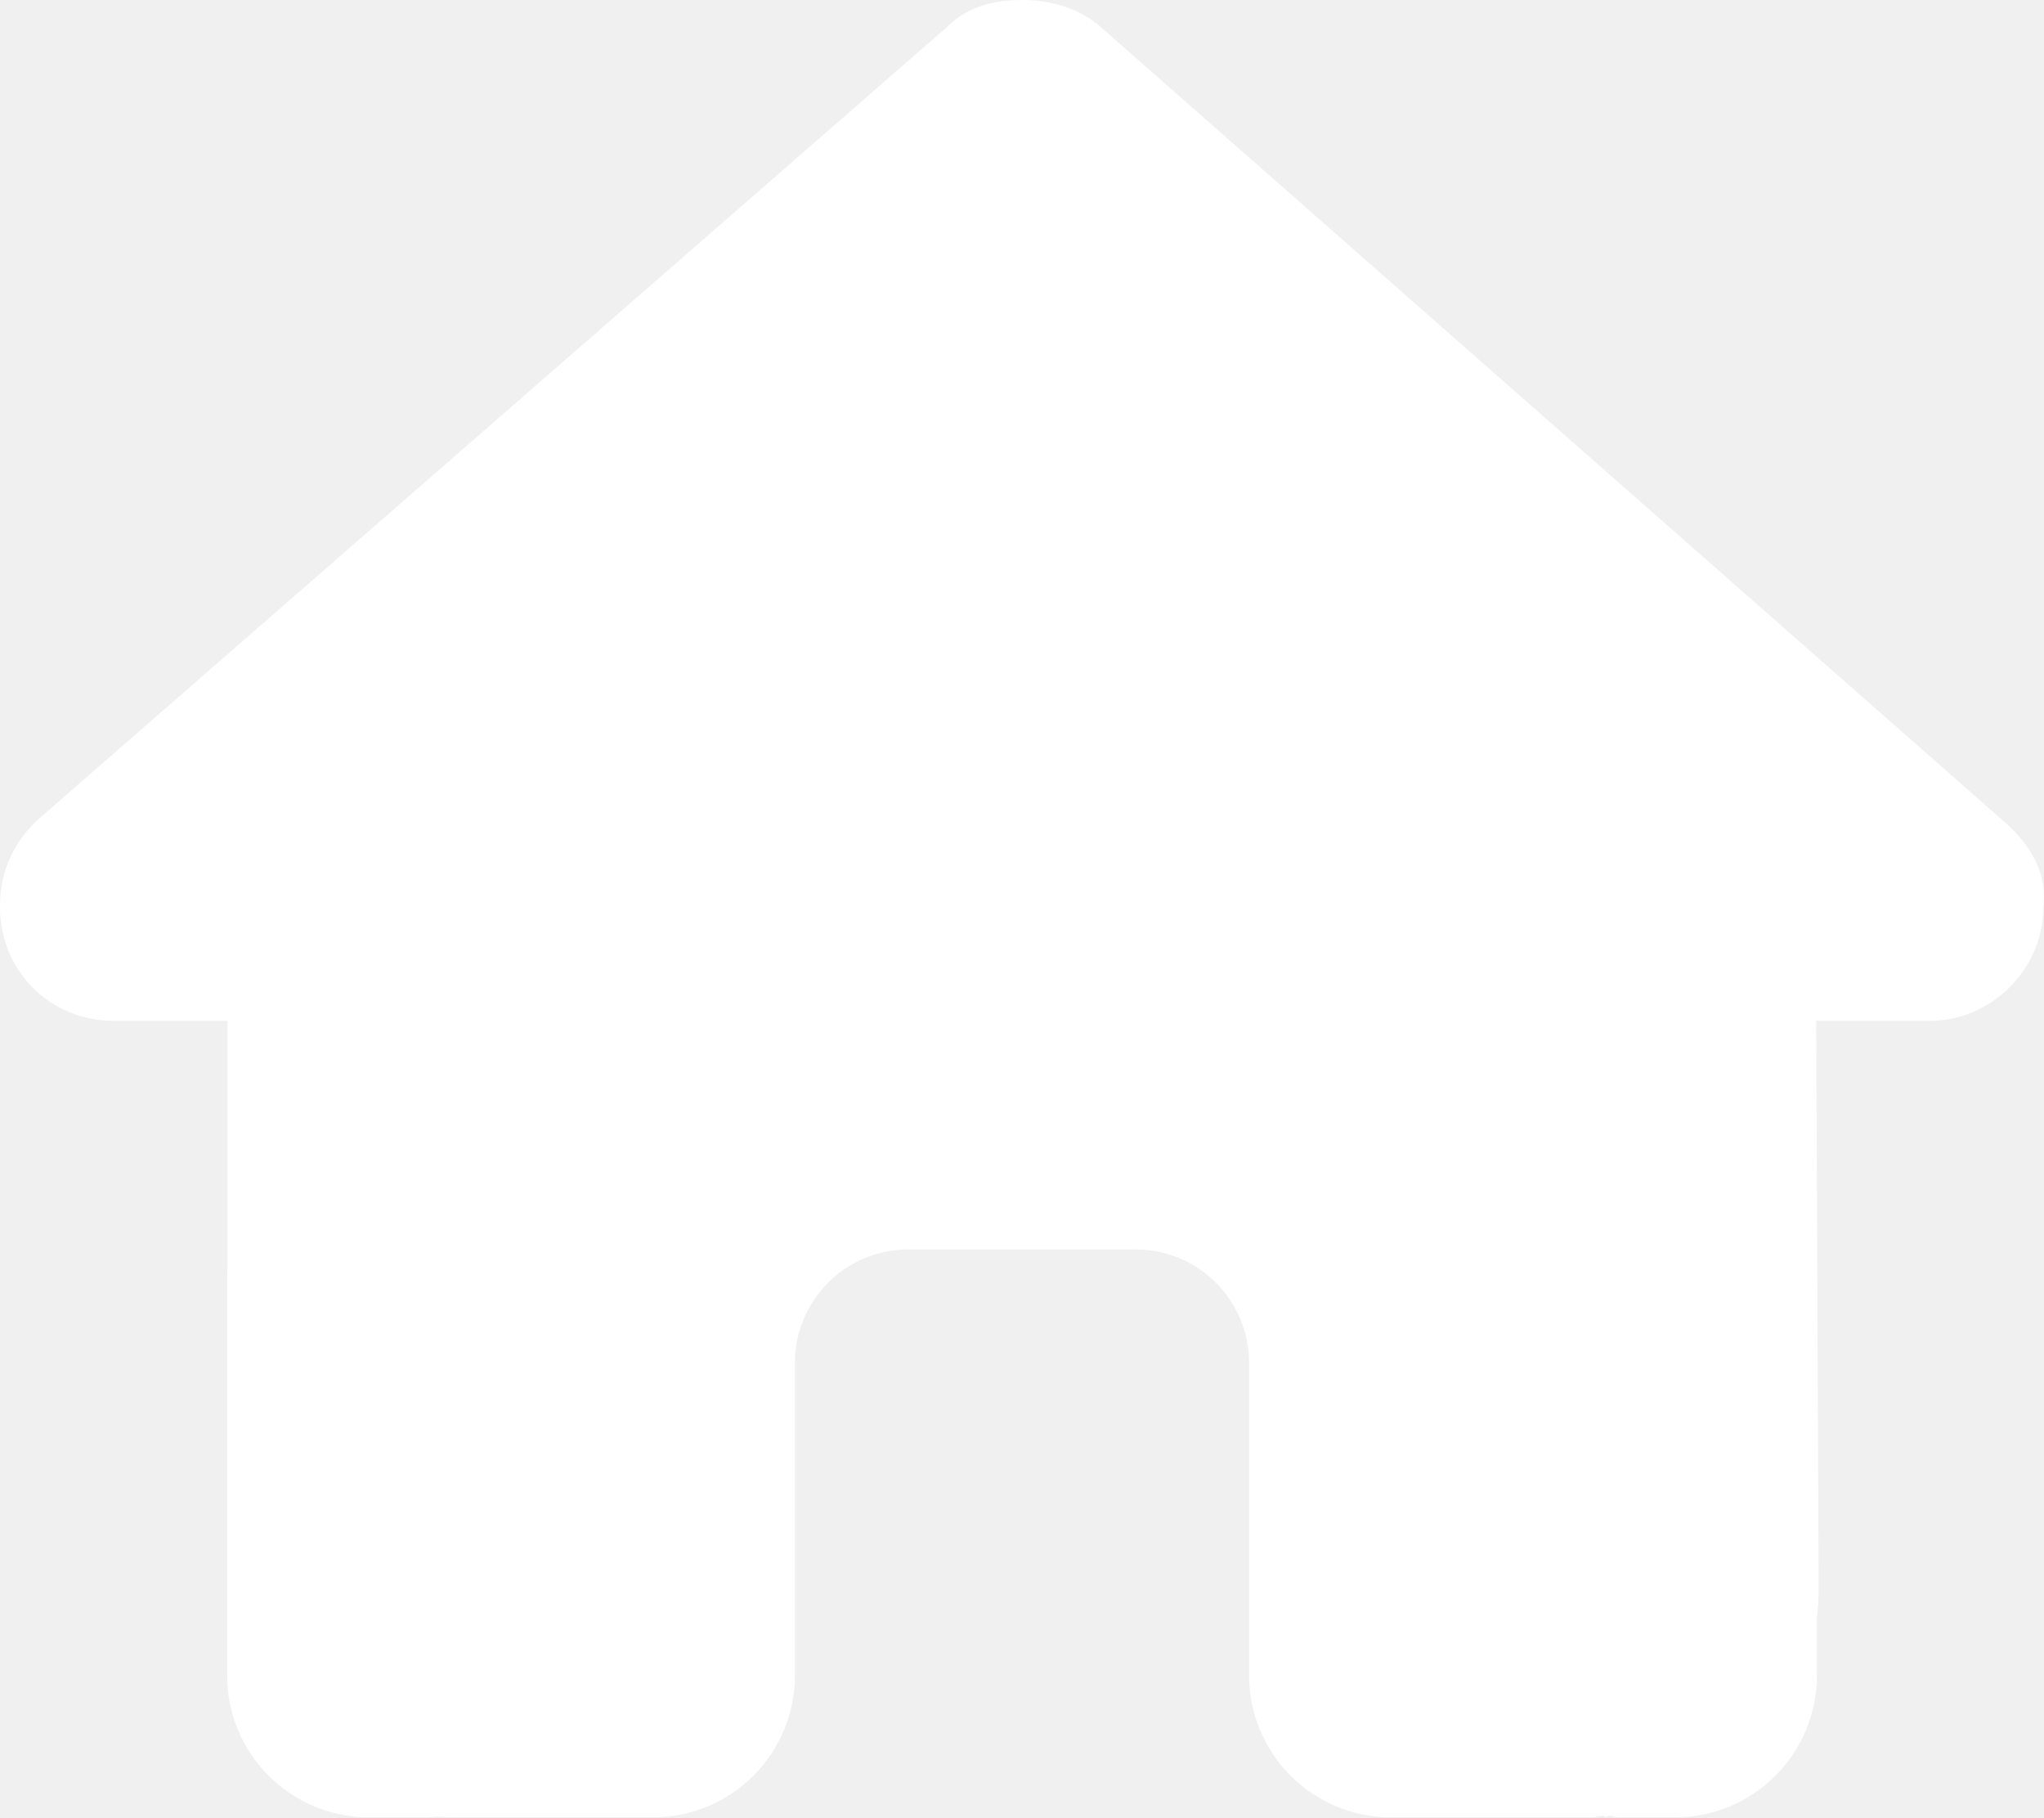
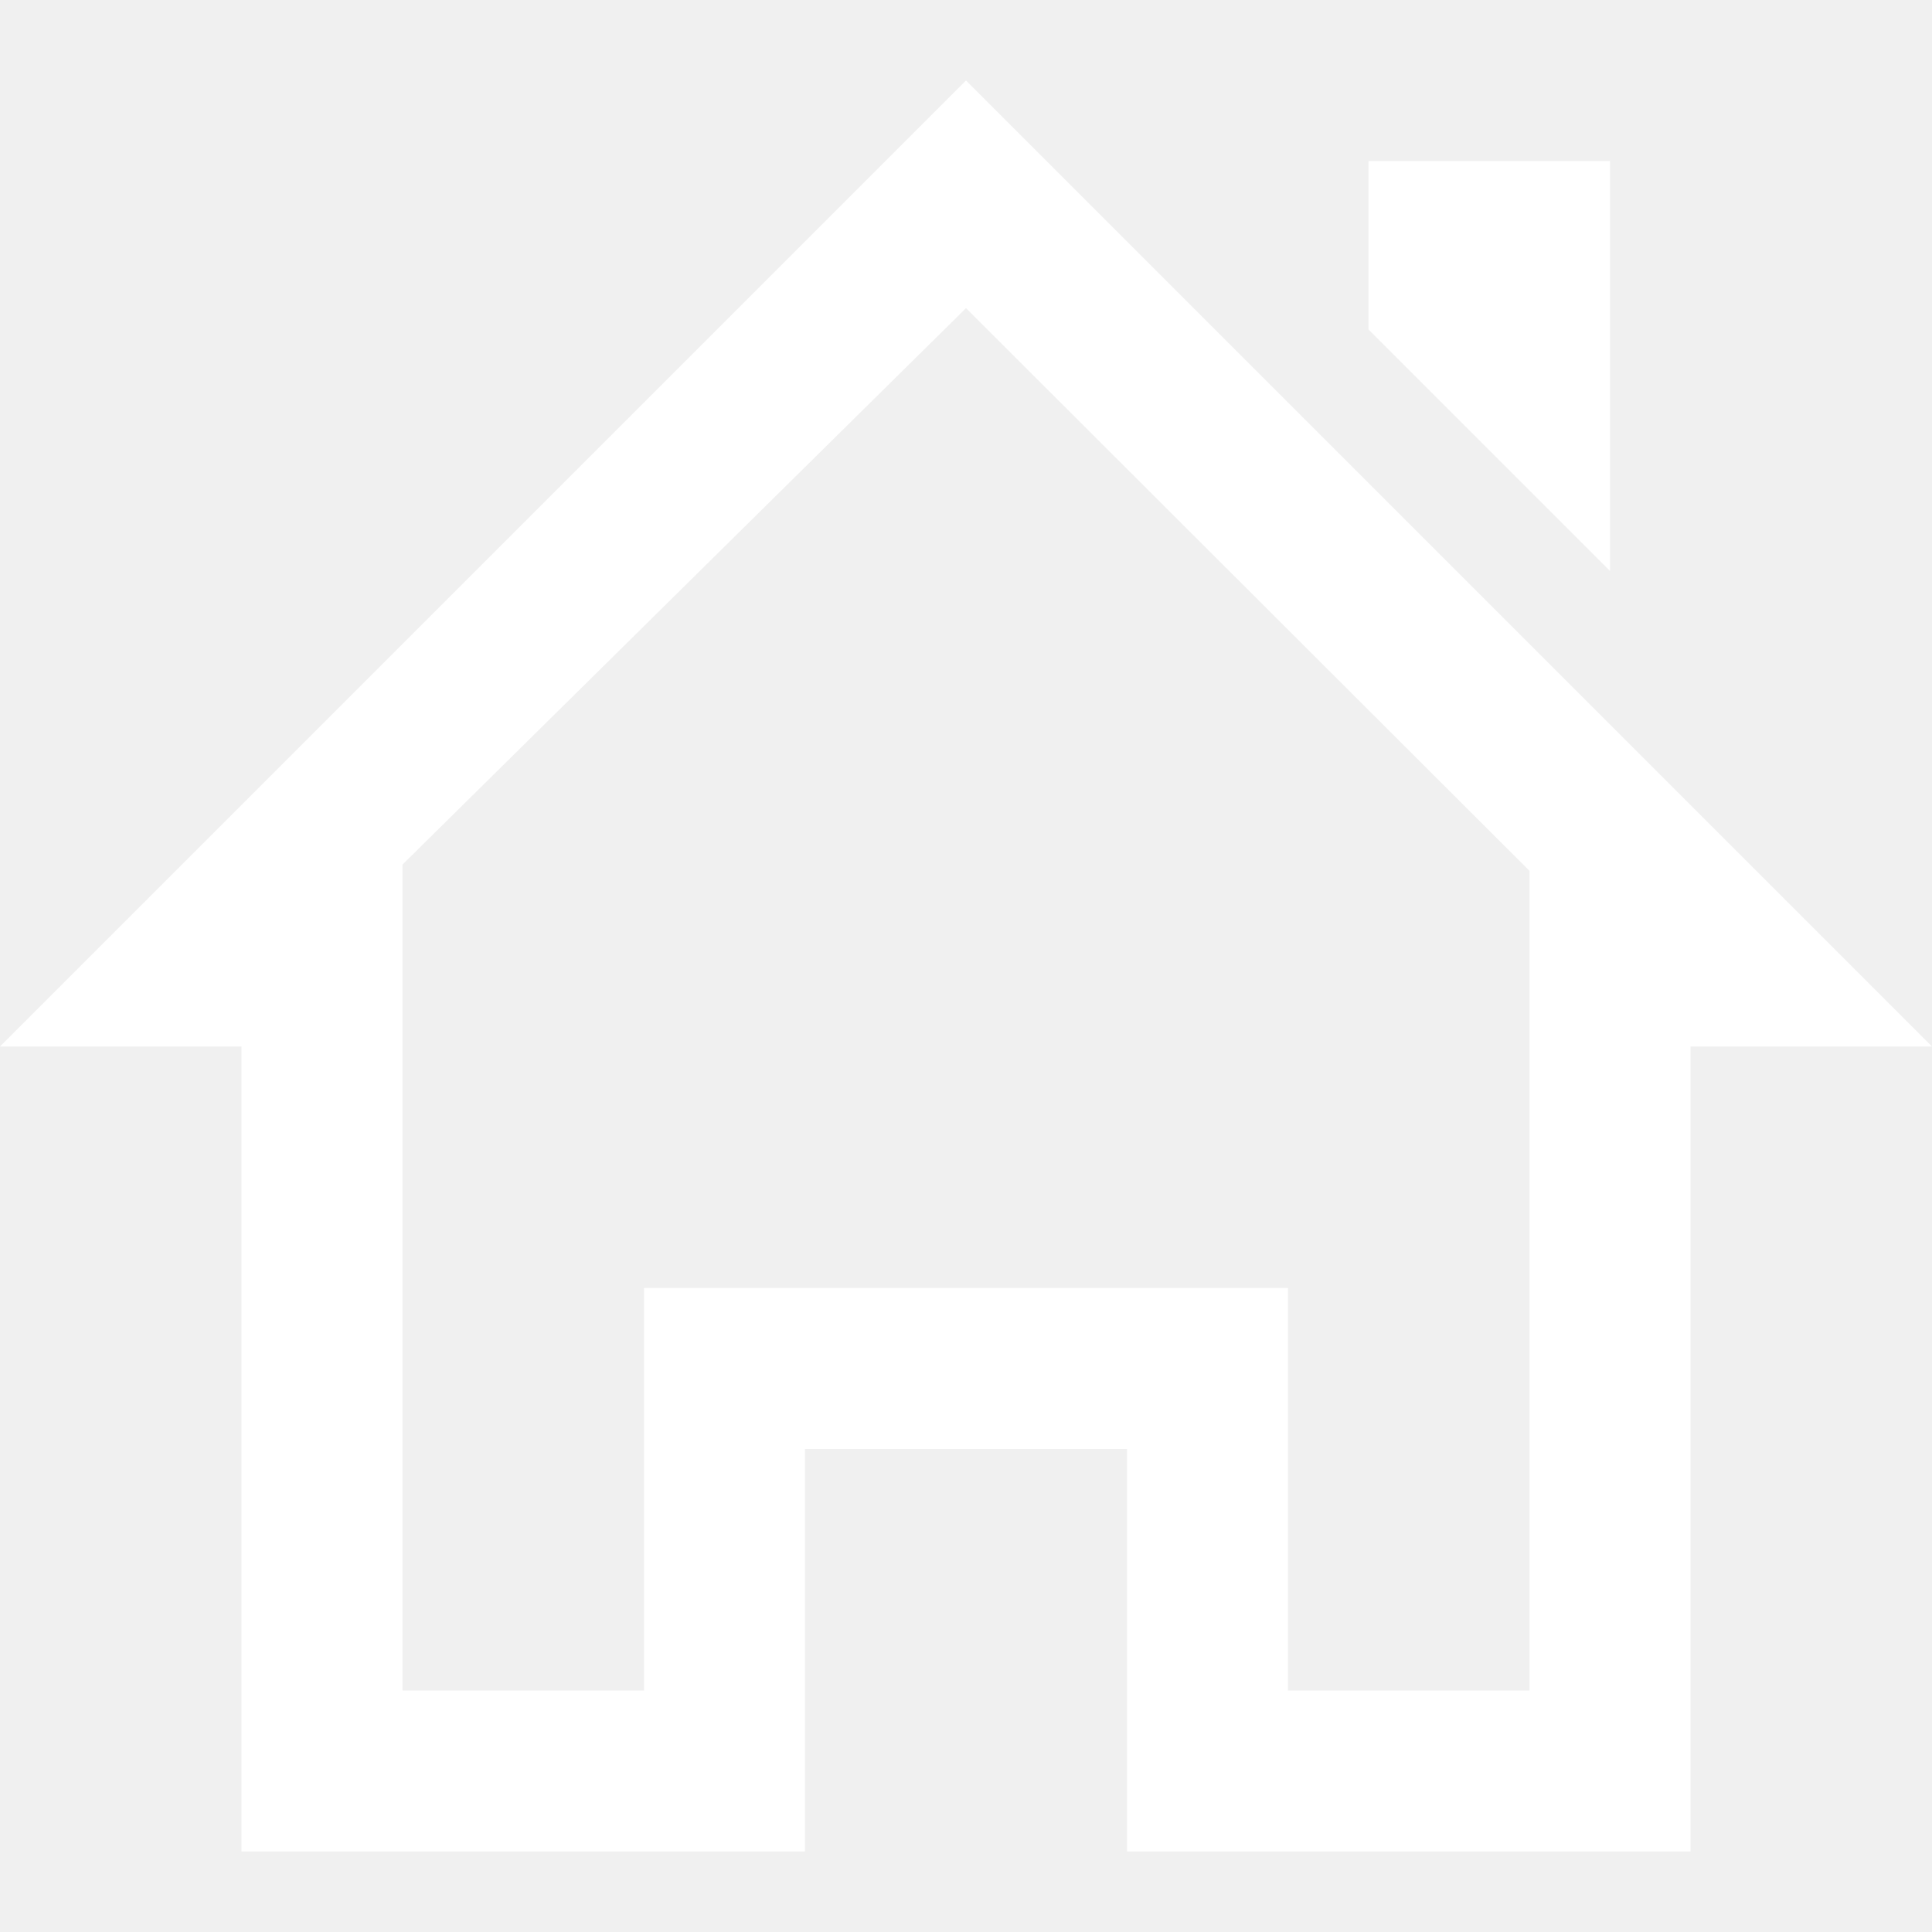
- <svg xmlns="http://www.w3.org/2000/svg" viewBox="0 0 576 512">
-   <path fill="white" d="M575.8 255.5C575.8 273.5 560.8 287.6 543.8 287.6H511.8L512.5 447.7C512.5 450.5 512.3 453.1 512 455.8V472C512 494.1 494.1 512 472 512H456C454.9 512 453.8 511.1 452.7 511.9C451.3 511.1 449.9 512 448.5 512H392C369.9 512 352 494.1 352 472V384C352 366.3 337.7 352 320 352H256C238.3 352 224 366.3 224 384V472C224 494.1 206.1 512 184 512H128.1C126.6 512 125.1 511.9 123.6 511.8C122.4 511.9 121.2 512 120 512H104C81.91 512 64 494.1 64 472V360C64 359.1 64.03 358.1 64.09 357.2V287.6H32.05C14.02 287.6 0 273.5 0 255.5C0 246.5 3.004 238.5 10.01 231.5L266.4 8.016C273.4 1.002 281.4 0 288.4 0C295.4 0 303.4 2.004 309.5 7.014L564.8 231.5C572.8 238.5 576.9 246.5 575.8 255.5L575.8 255.5z" />
+ <svg xmlns="http://www.w3.org/2000/svg" width="24" height="24" viewBox="0 0 24 24">
+   <path fill="white" d="M20 7.093v-5.093h-3v2.093l3 3zm4 5.907l-12-12-12 12h3v10h7v-5h4v5h7v-10h3zm-5 8h-3v-5h-8v5h-3v-10.26l7-6.912 7 6.99v10.182z" />
</svg>
